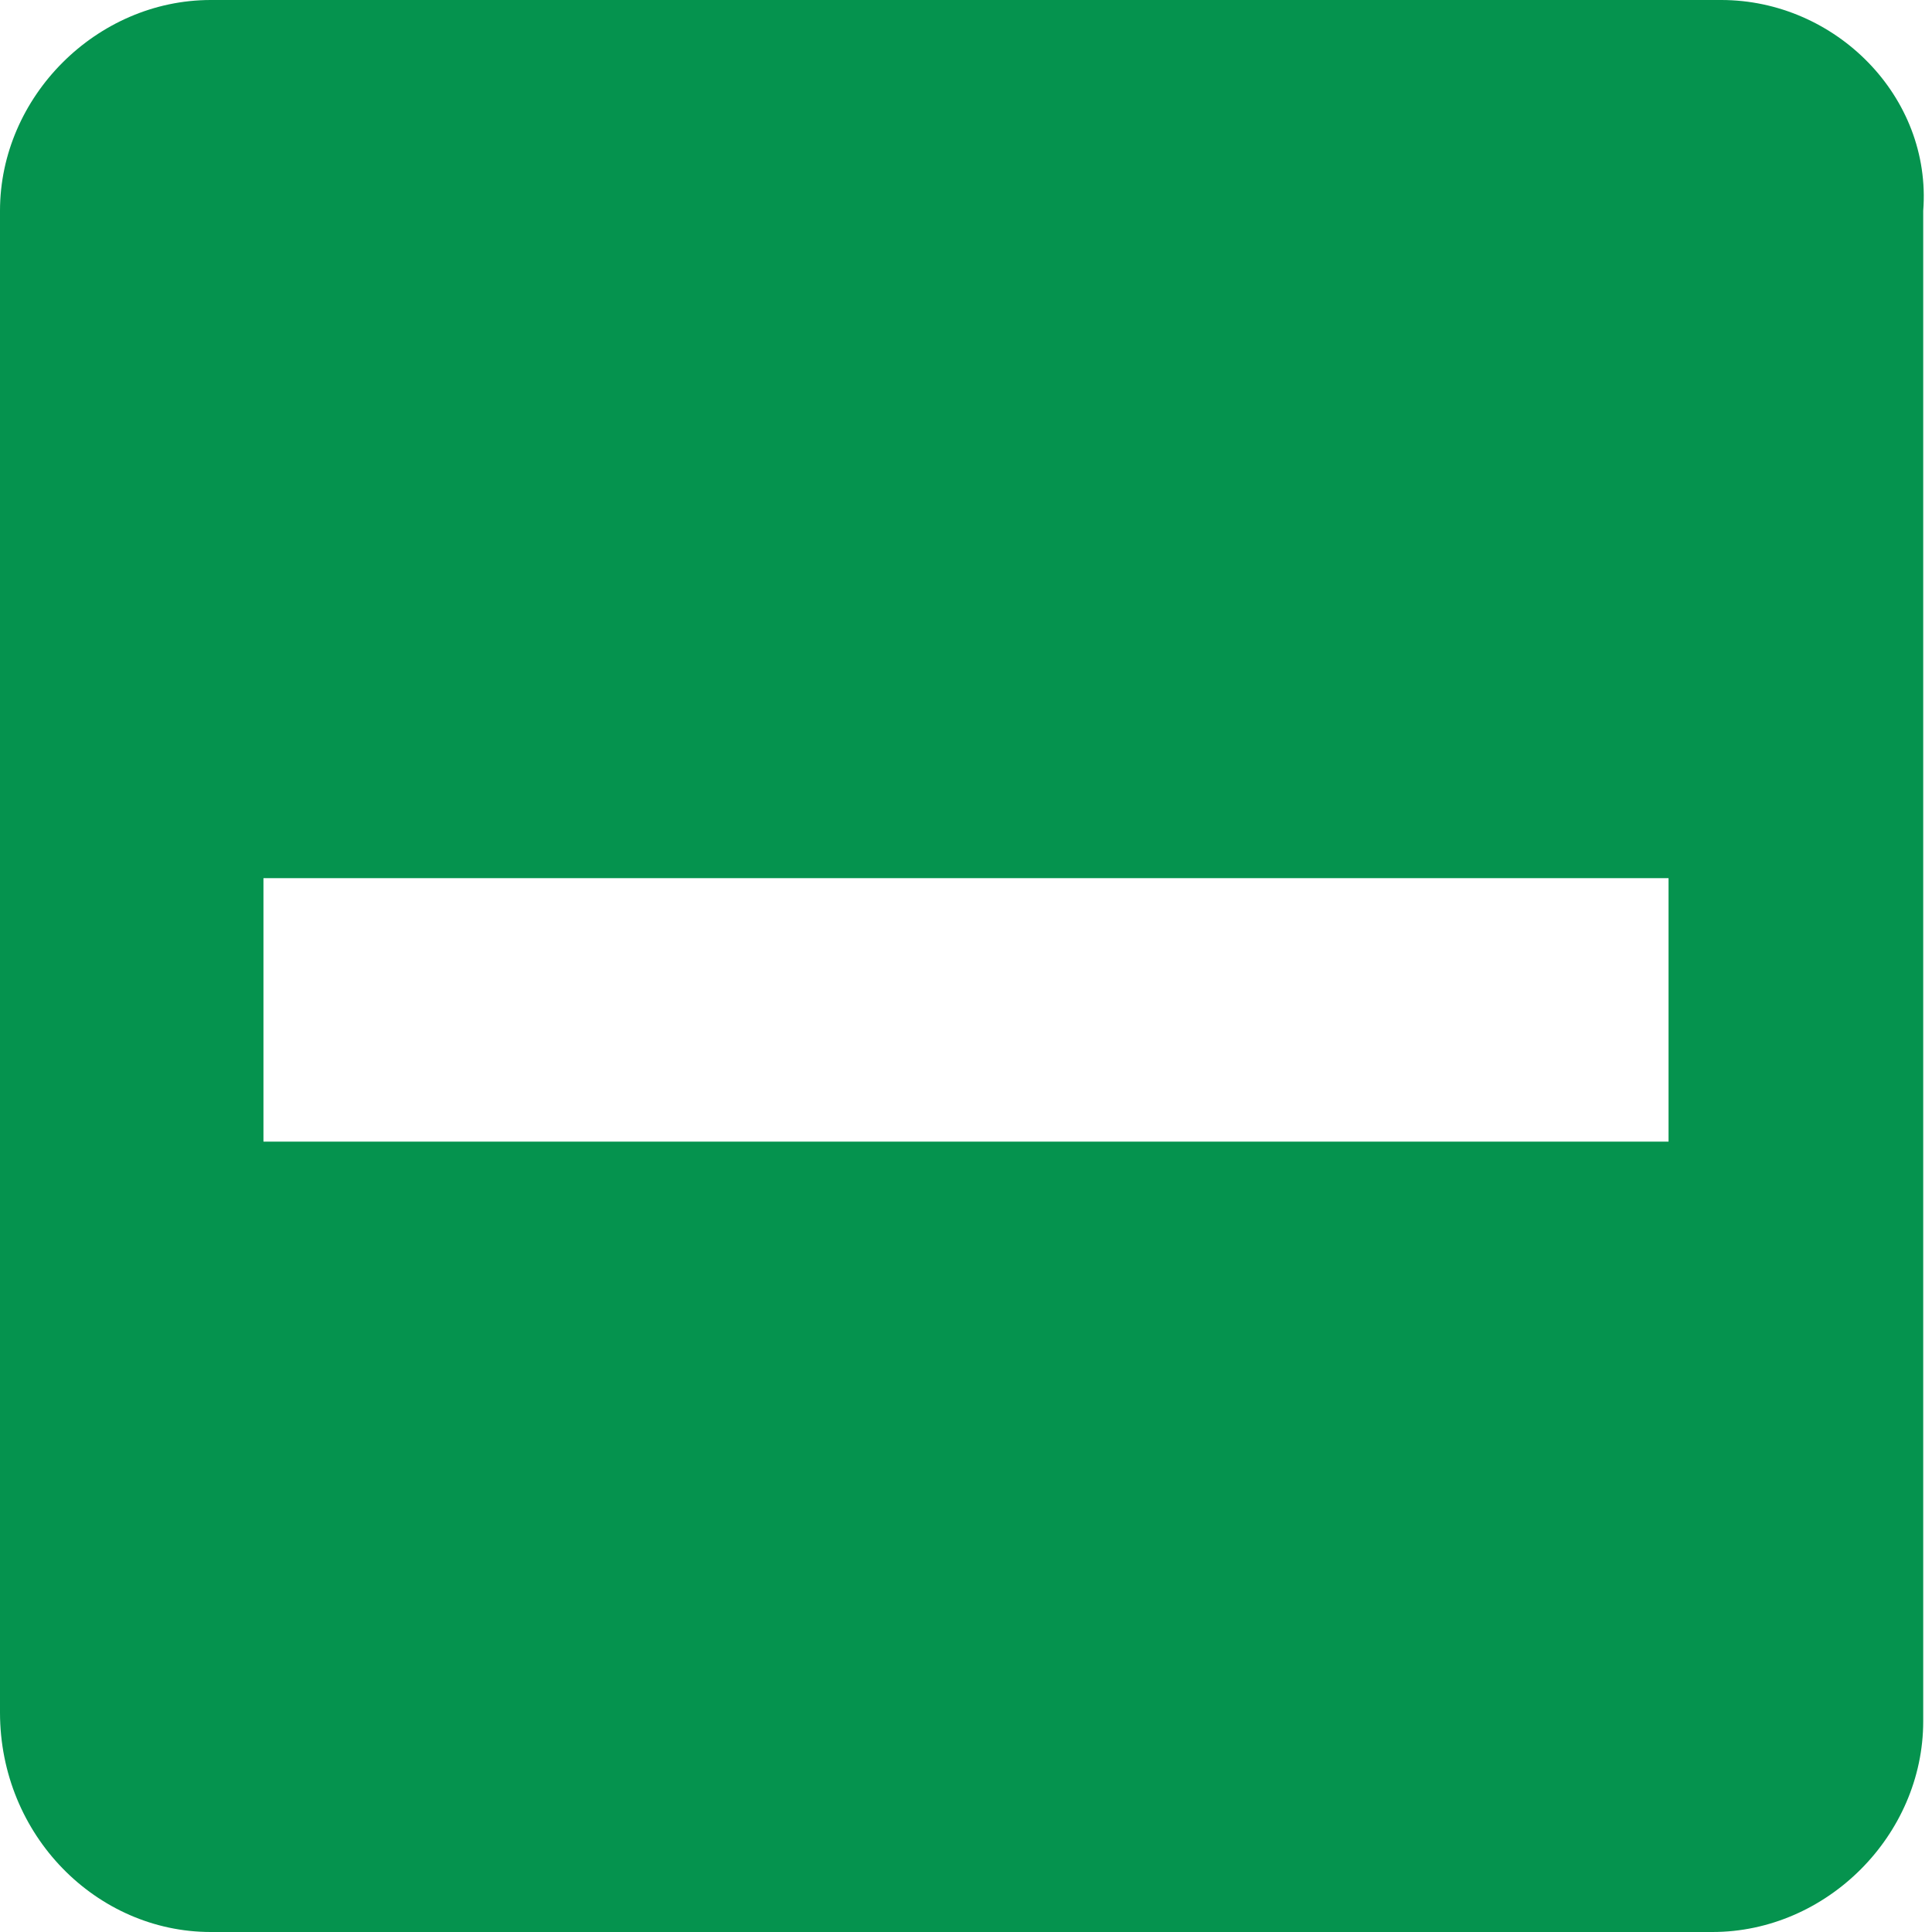
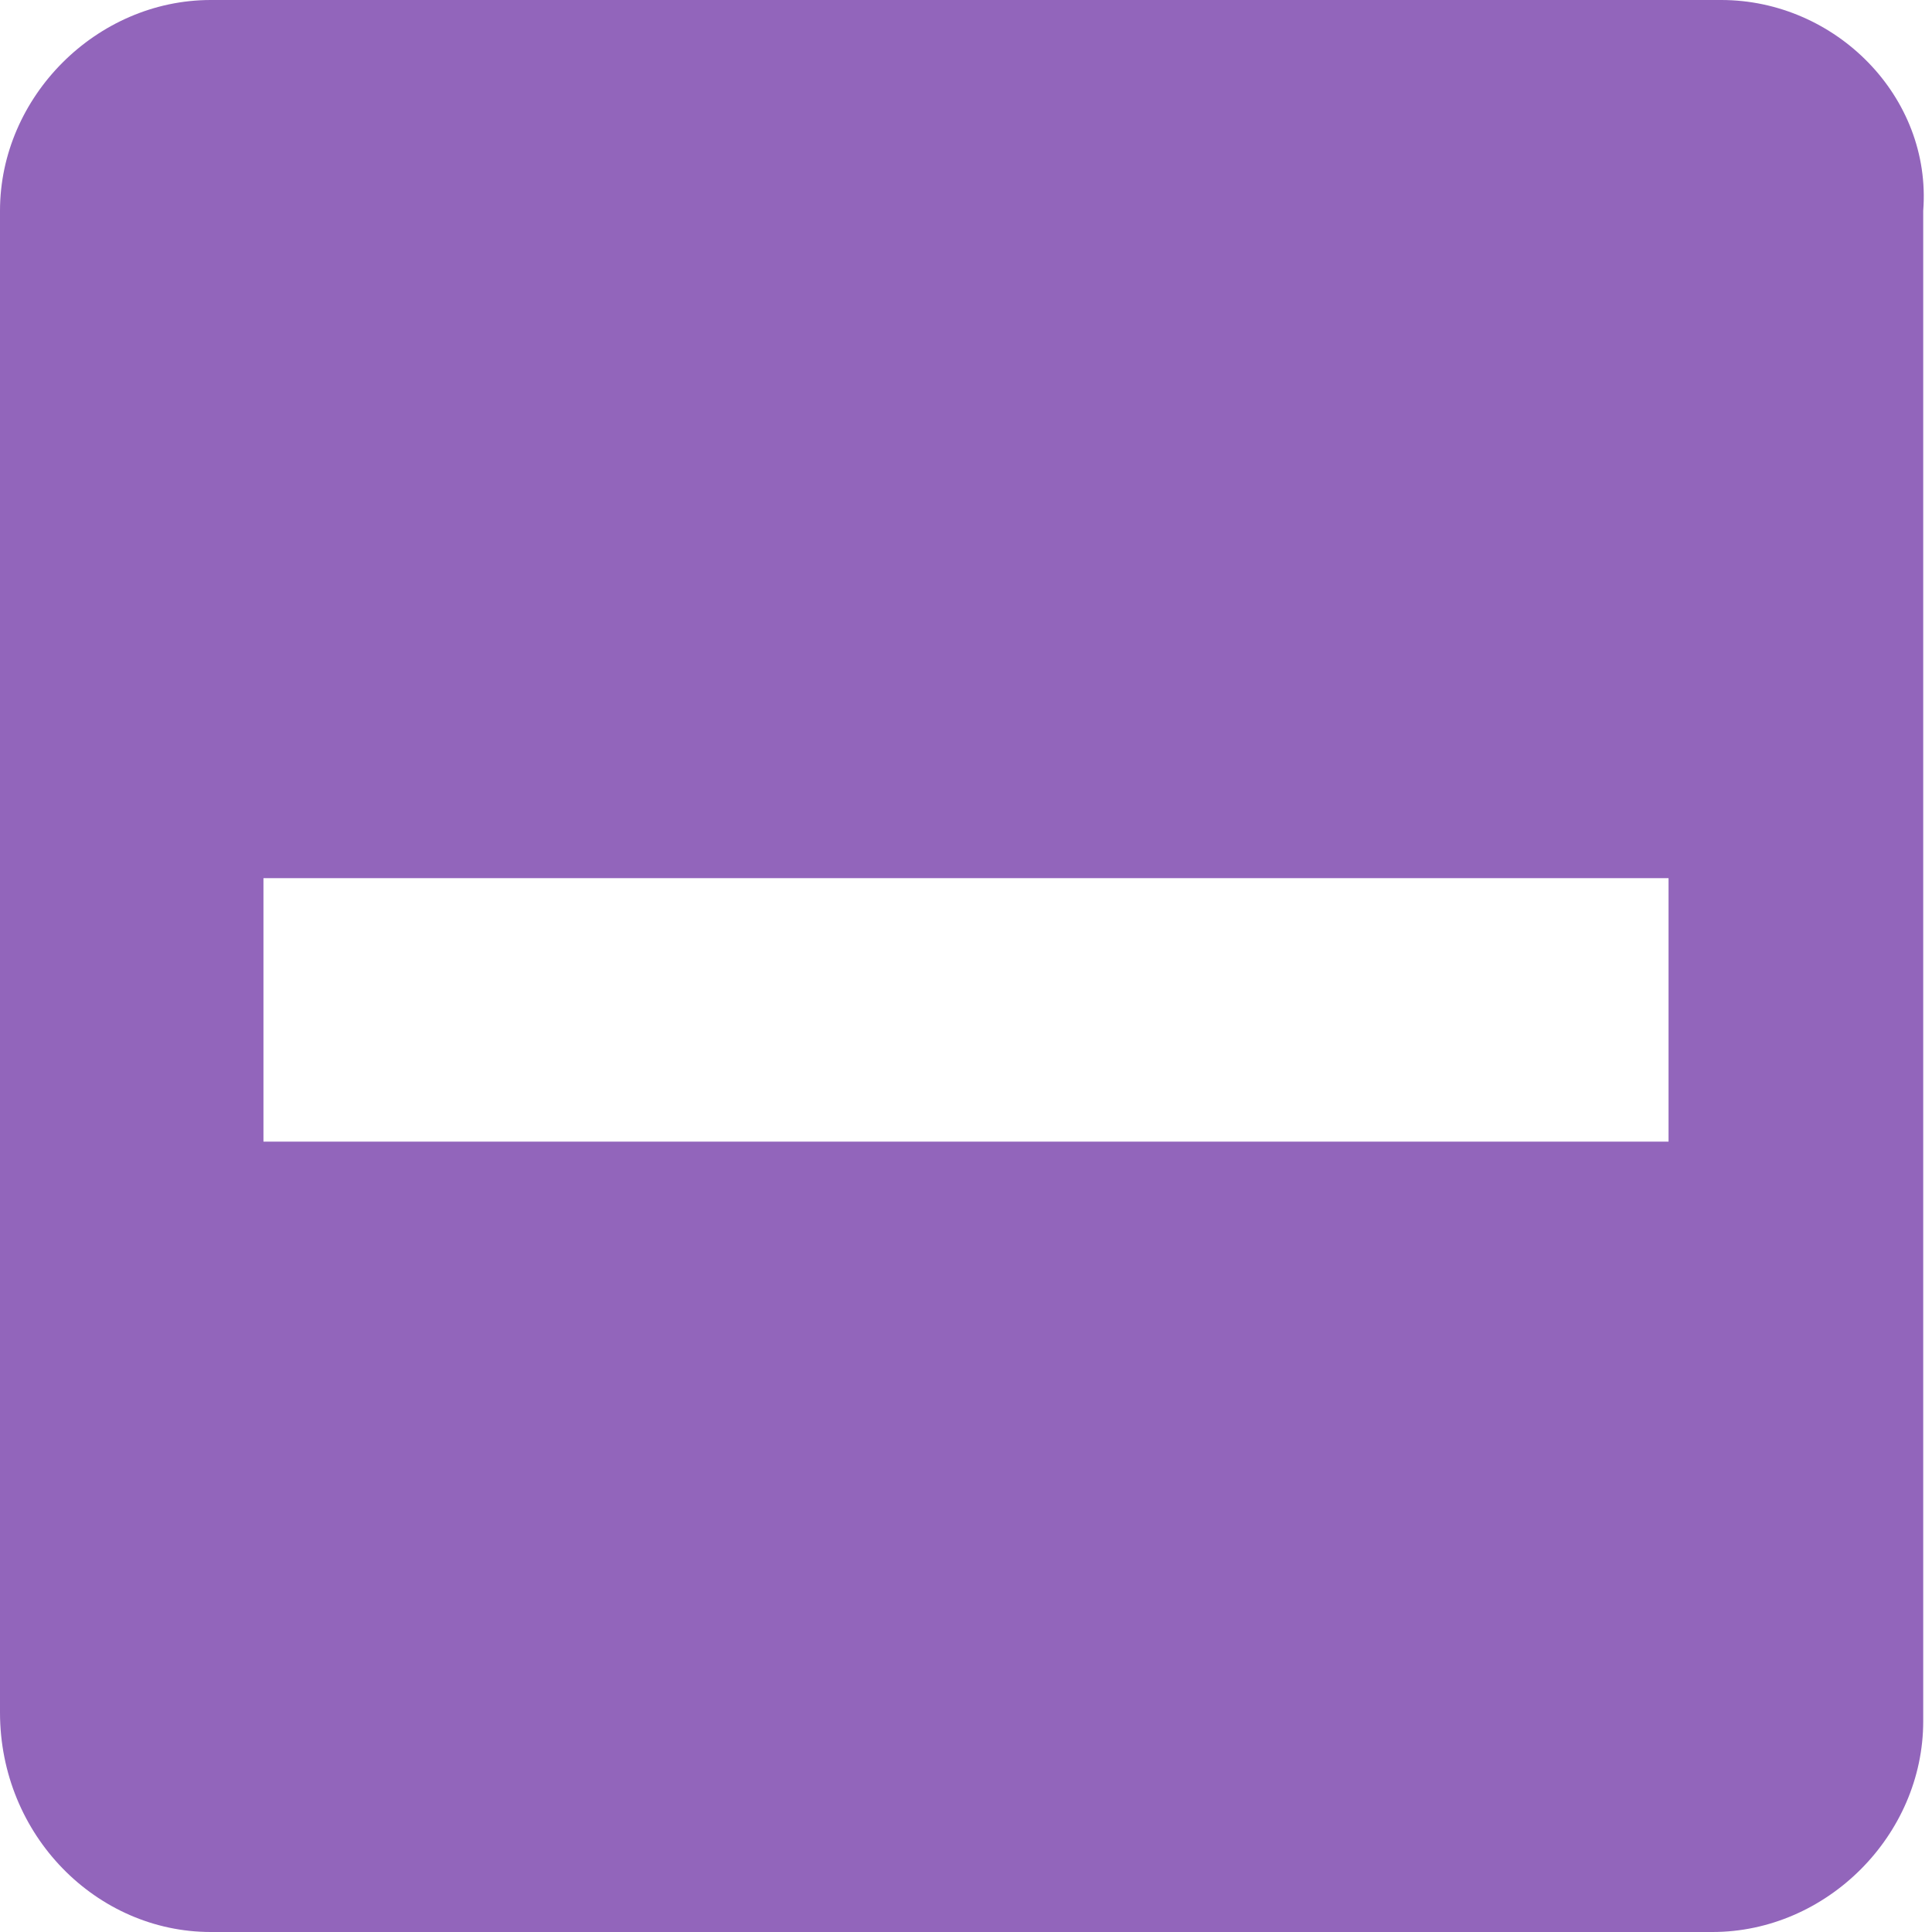
<svg xmlns="http://www.w3.org/2000/svg" version="1.1" id="svg11" x="0px" y="0px" viewBox="0 0 22 22" style="enable-background:new 0 0 22 22;" xml:space="preserve">
  <style type="text/css">
- 	.st0{fill-rule:evenodd;clip-rule:evenodd;fill:#05934E;}
+ 	.st0{fill-rule:evenodd;clip-rule:evenodd;fill:#9265BB;}
	.st1{fill:none;}
</style>
  <g id="Page-1">
    <g id="ic-check-active" transform="translate(-1, -1)">
      <g id="Group_8199" transform="translate(1, 1)">
        <path id="check_on_light" class="st0" d="M19.6,0H2.4C1.1,0,0,1.1,0,2.4v17.1C0,20.9,1.1,22,2.4,22h17.1c1.3,0,2.4-1.1,2.4-2.4     V2.4C22,1.1,20.9,0,19.6,0z M3,10h16v3H3V10z" />
      </g>
      <polygon id="Rectangle_4538" class="st1" points="0,0 24,0 24,24 0,24   " />
    </g>
  </g>
</svg>
